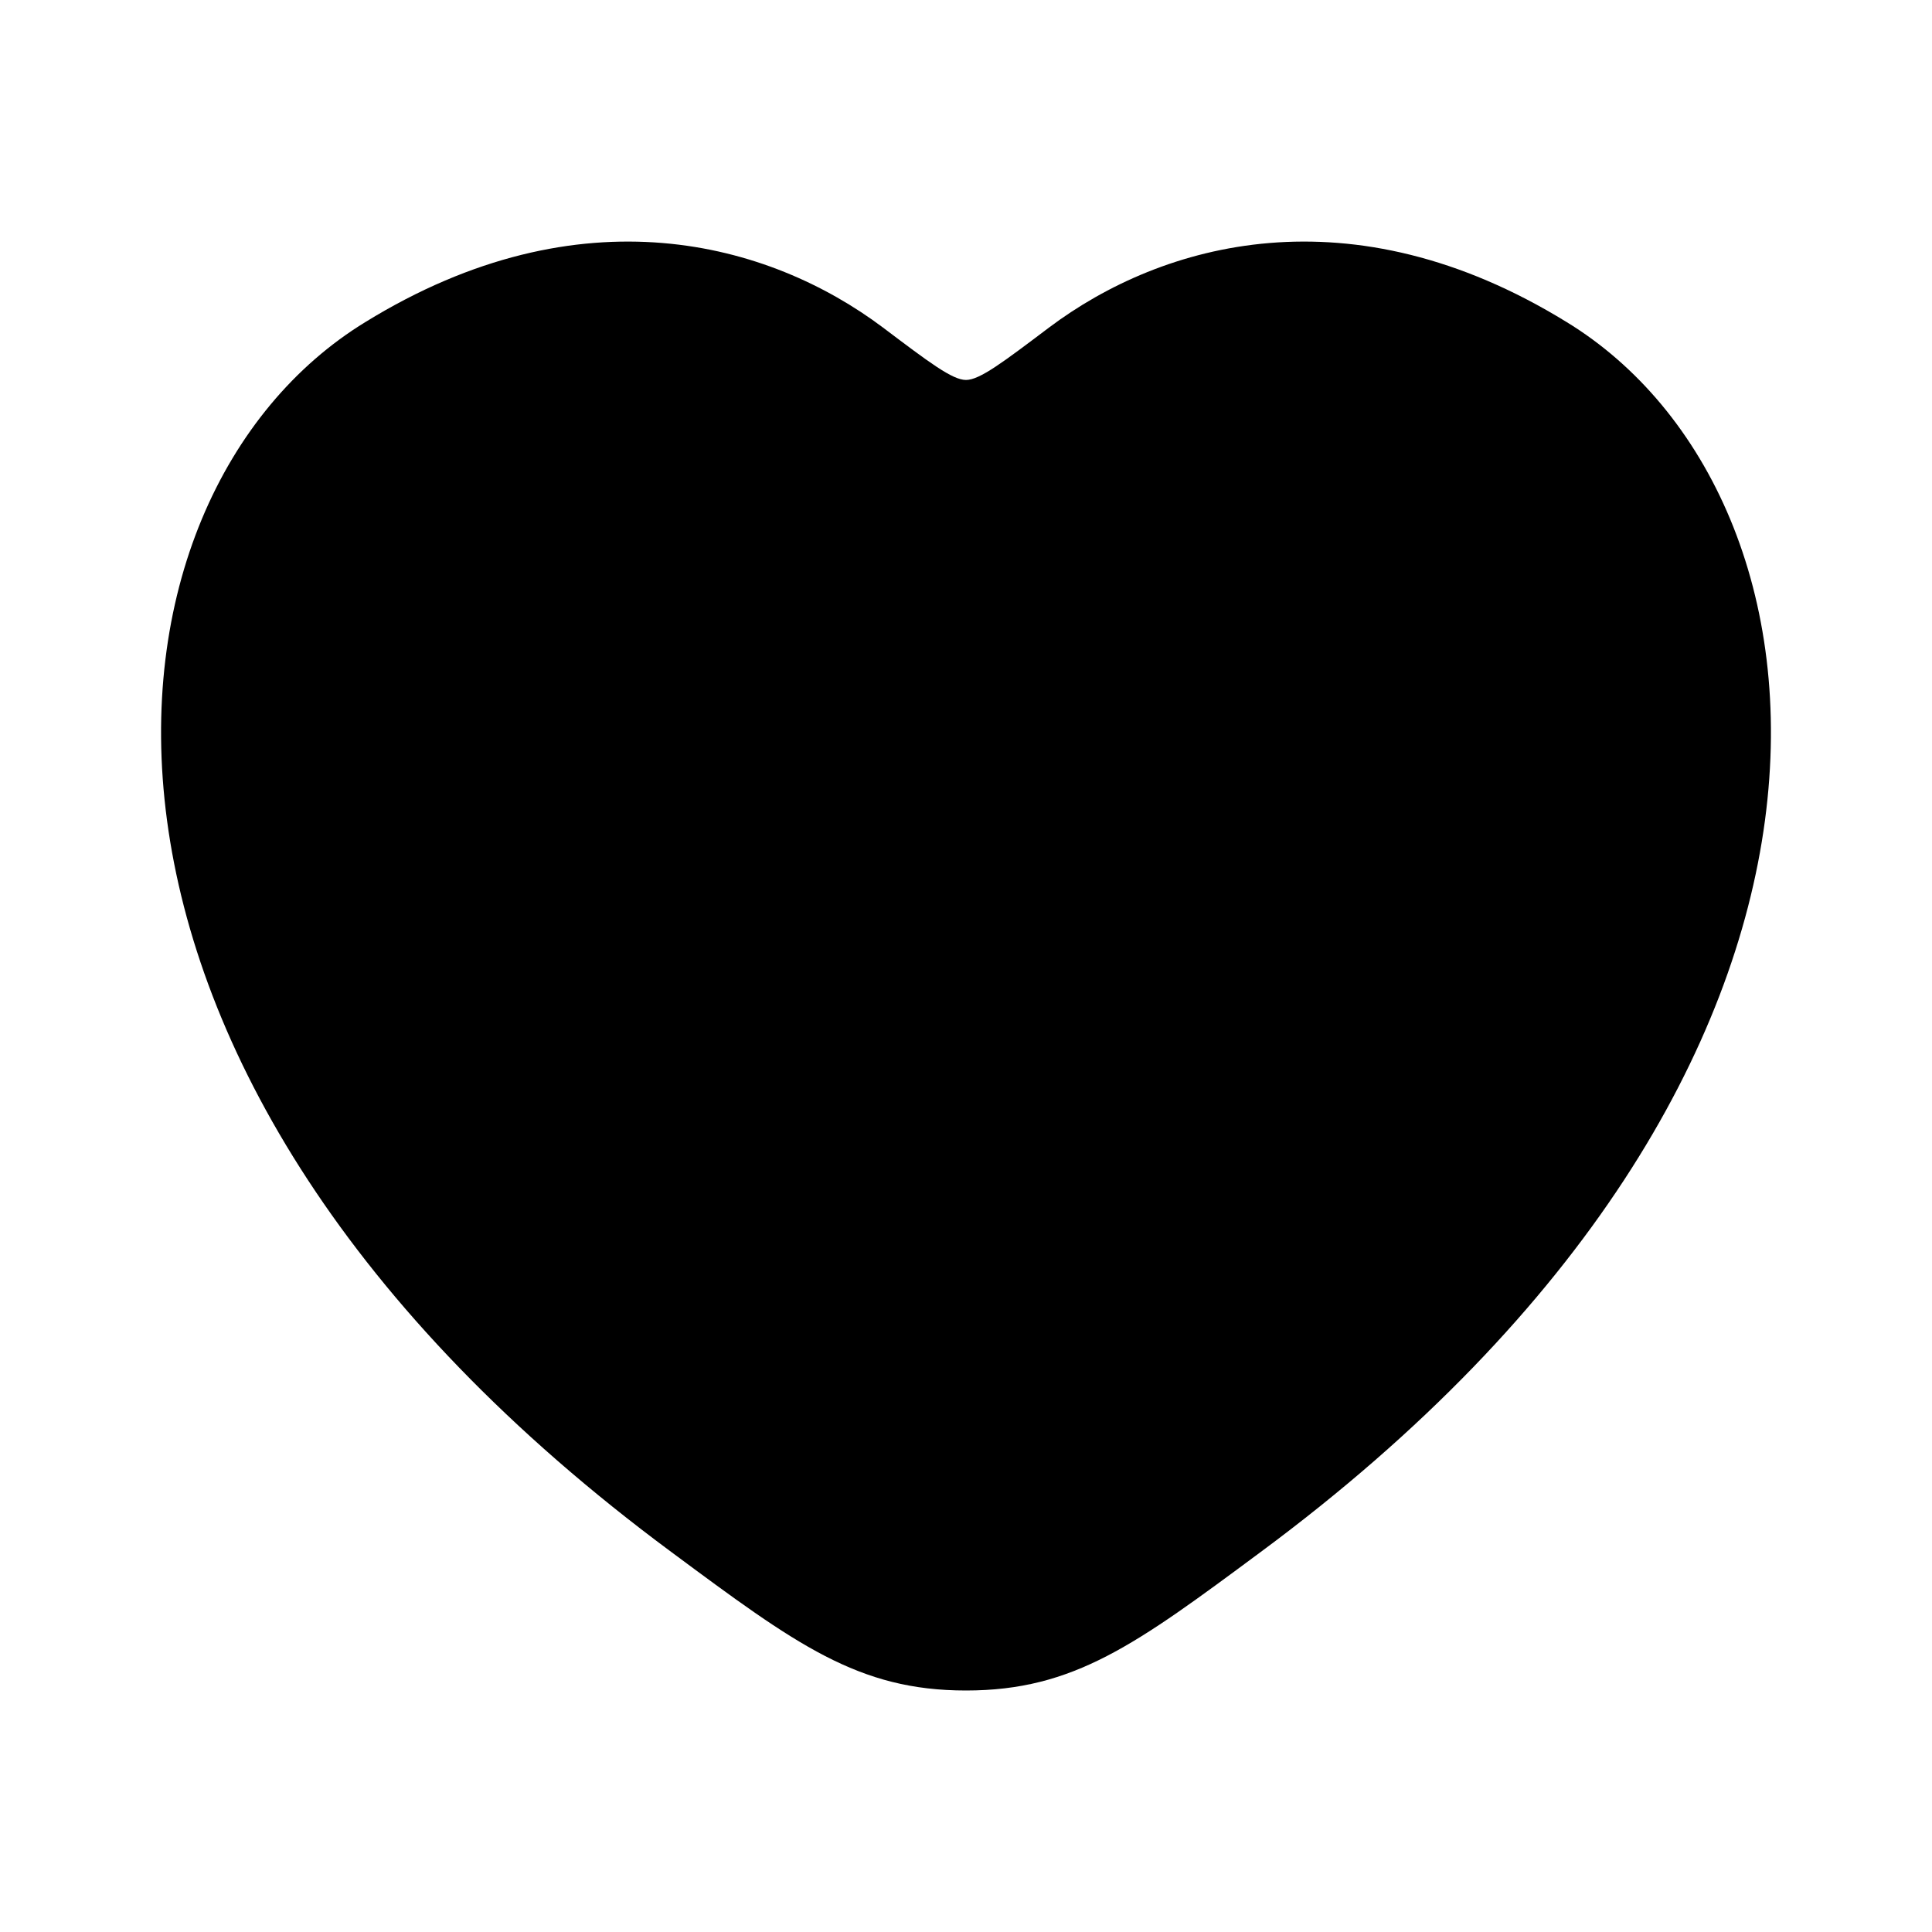
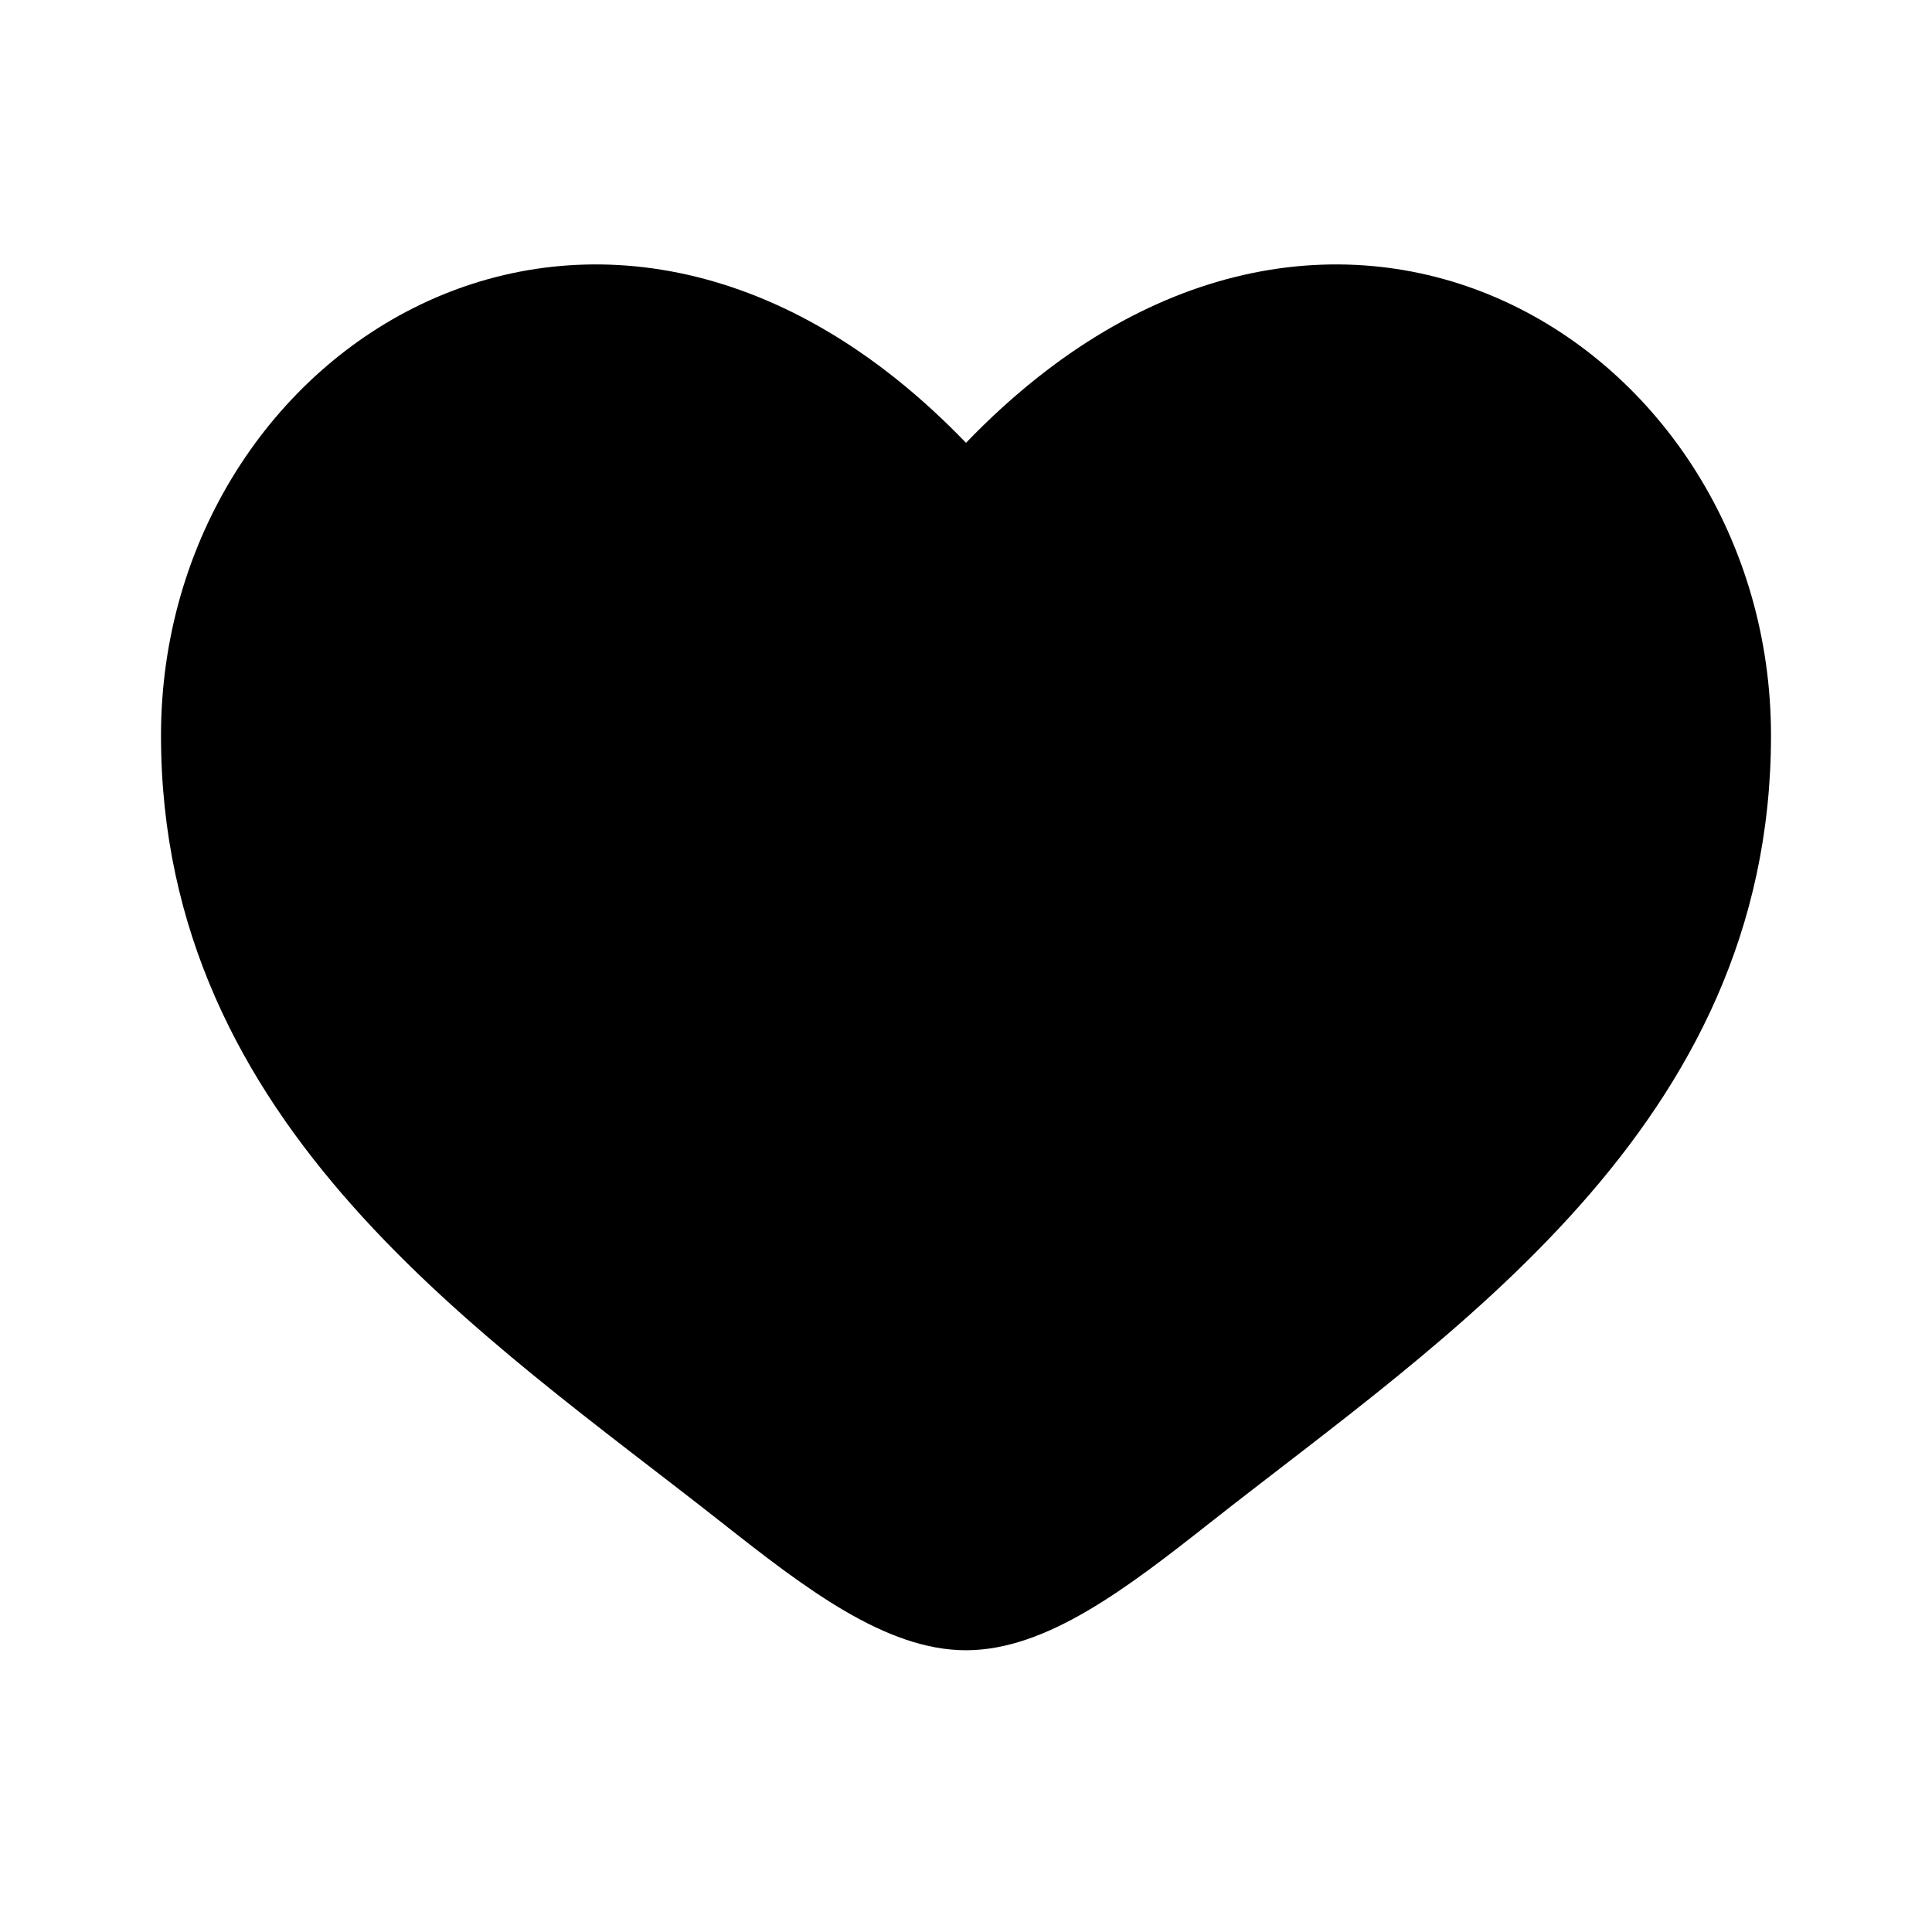
- <svg xmlns="http://www.w3.org/2000/svg" viewBox="0 0 24 24" fill="currentColor" stroke="none">
-   <path d="M19.46 4c-2.68-1.65-5.02-.99-6.43.07-.57.43-.86.65-1.03.65s-.46-.22-1.03-.65C9.56 3.01 7.22 2.35 4.54 4 1.02 6.15.22 13.27 8.34 19.28 9.89 20.43 10.66 21 12 21s2.11-.57 3.66-1.72C23.78 13.27 22.98 6.15 19.46 4Z" />
+ <svg xmlns="http://www.w3.org/2000/svg" width="1em" height="1em" viewBox="0 0 24 24">
+   <path fill="currentColor" d="M2 9.137C2 14 6.019 16.591 8.962 18.911C10 19.729 11 20.5 12 20.5C13 20.5 14 19.729 15.038 18.911C17.981 16.591 22 14 22 9.137C22 4.274 16.5 0.825 12 5.501C7.5 0.825 2 4.274 2 9.137Z" />
</svg>
